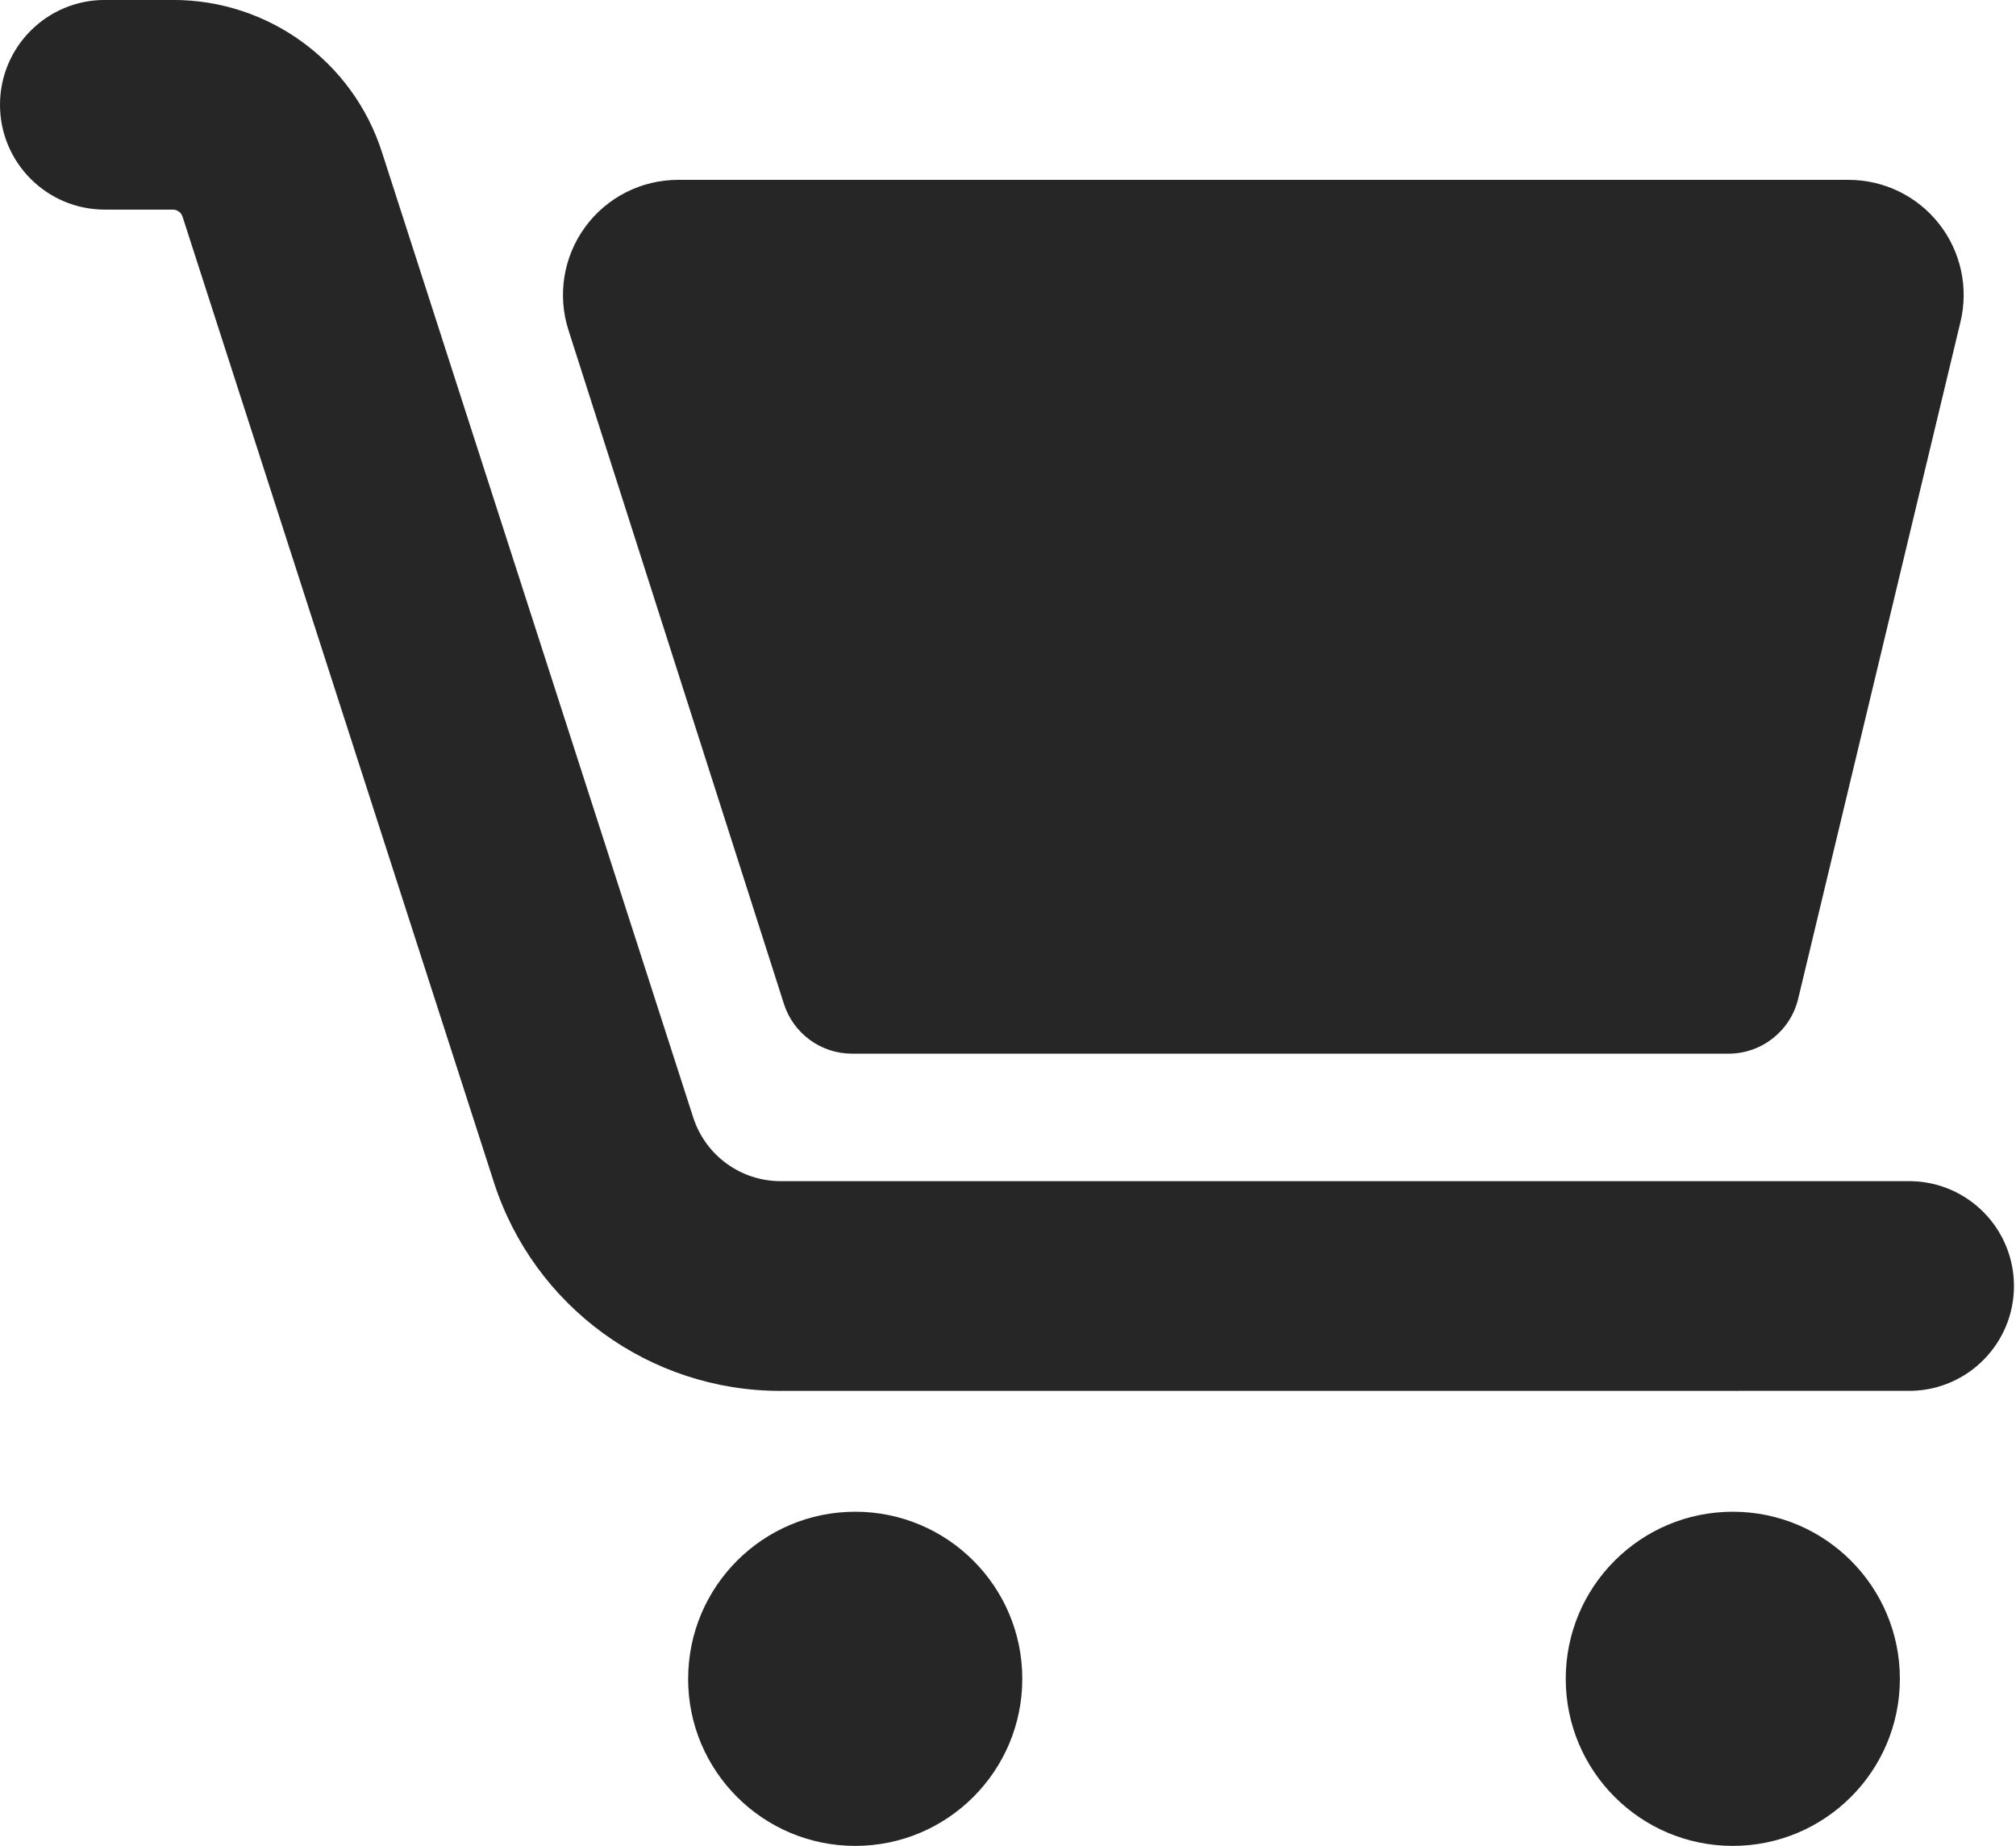
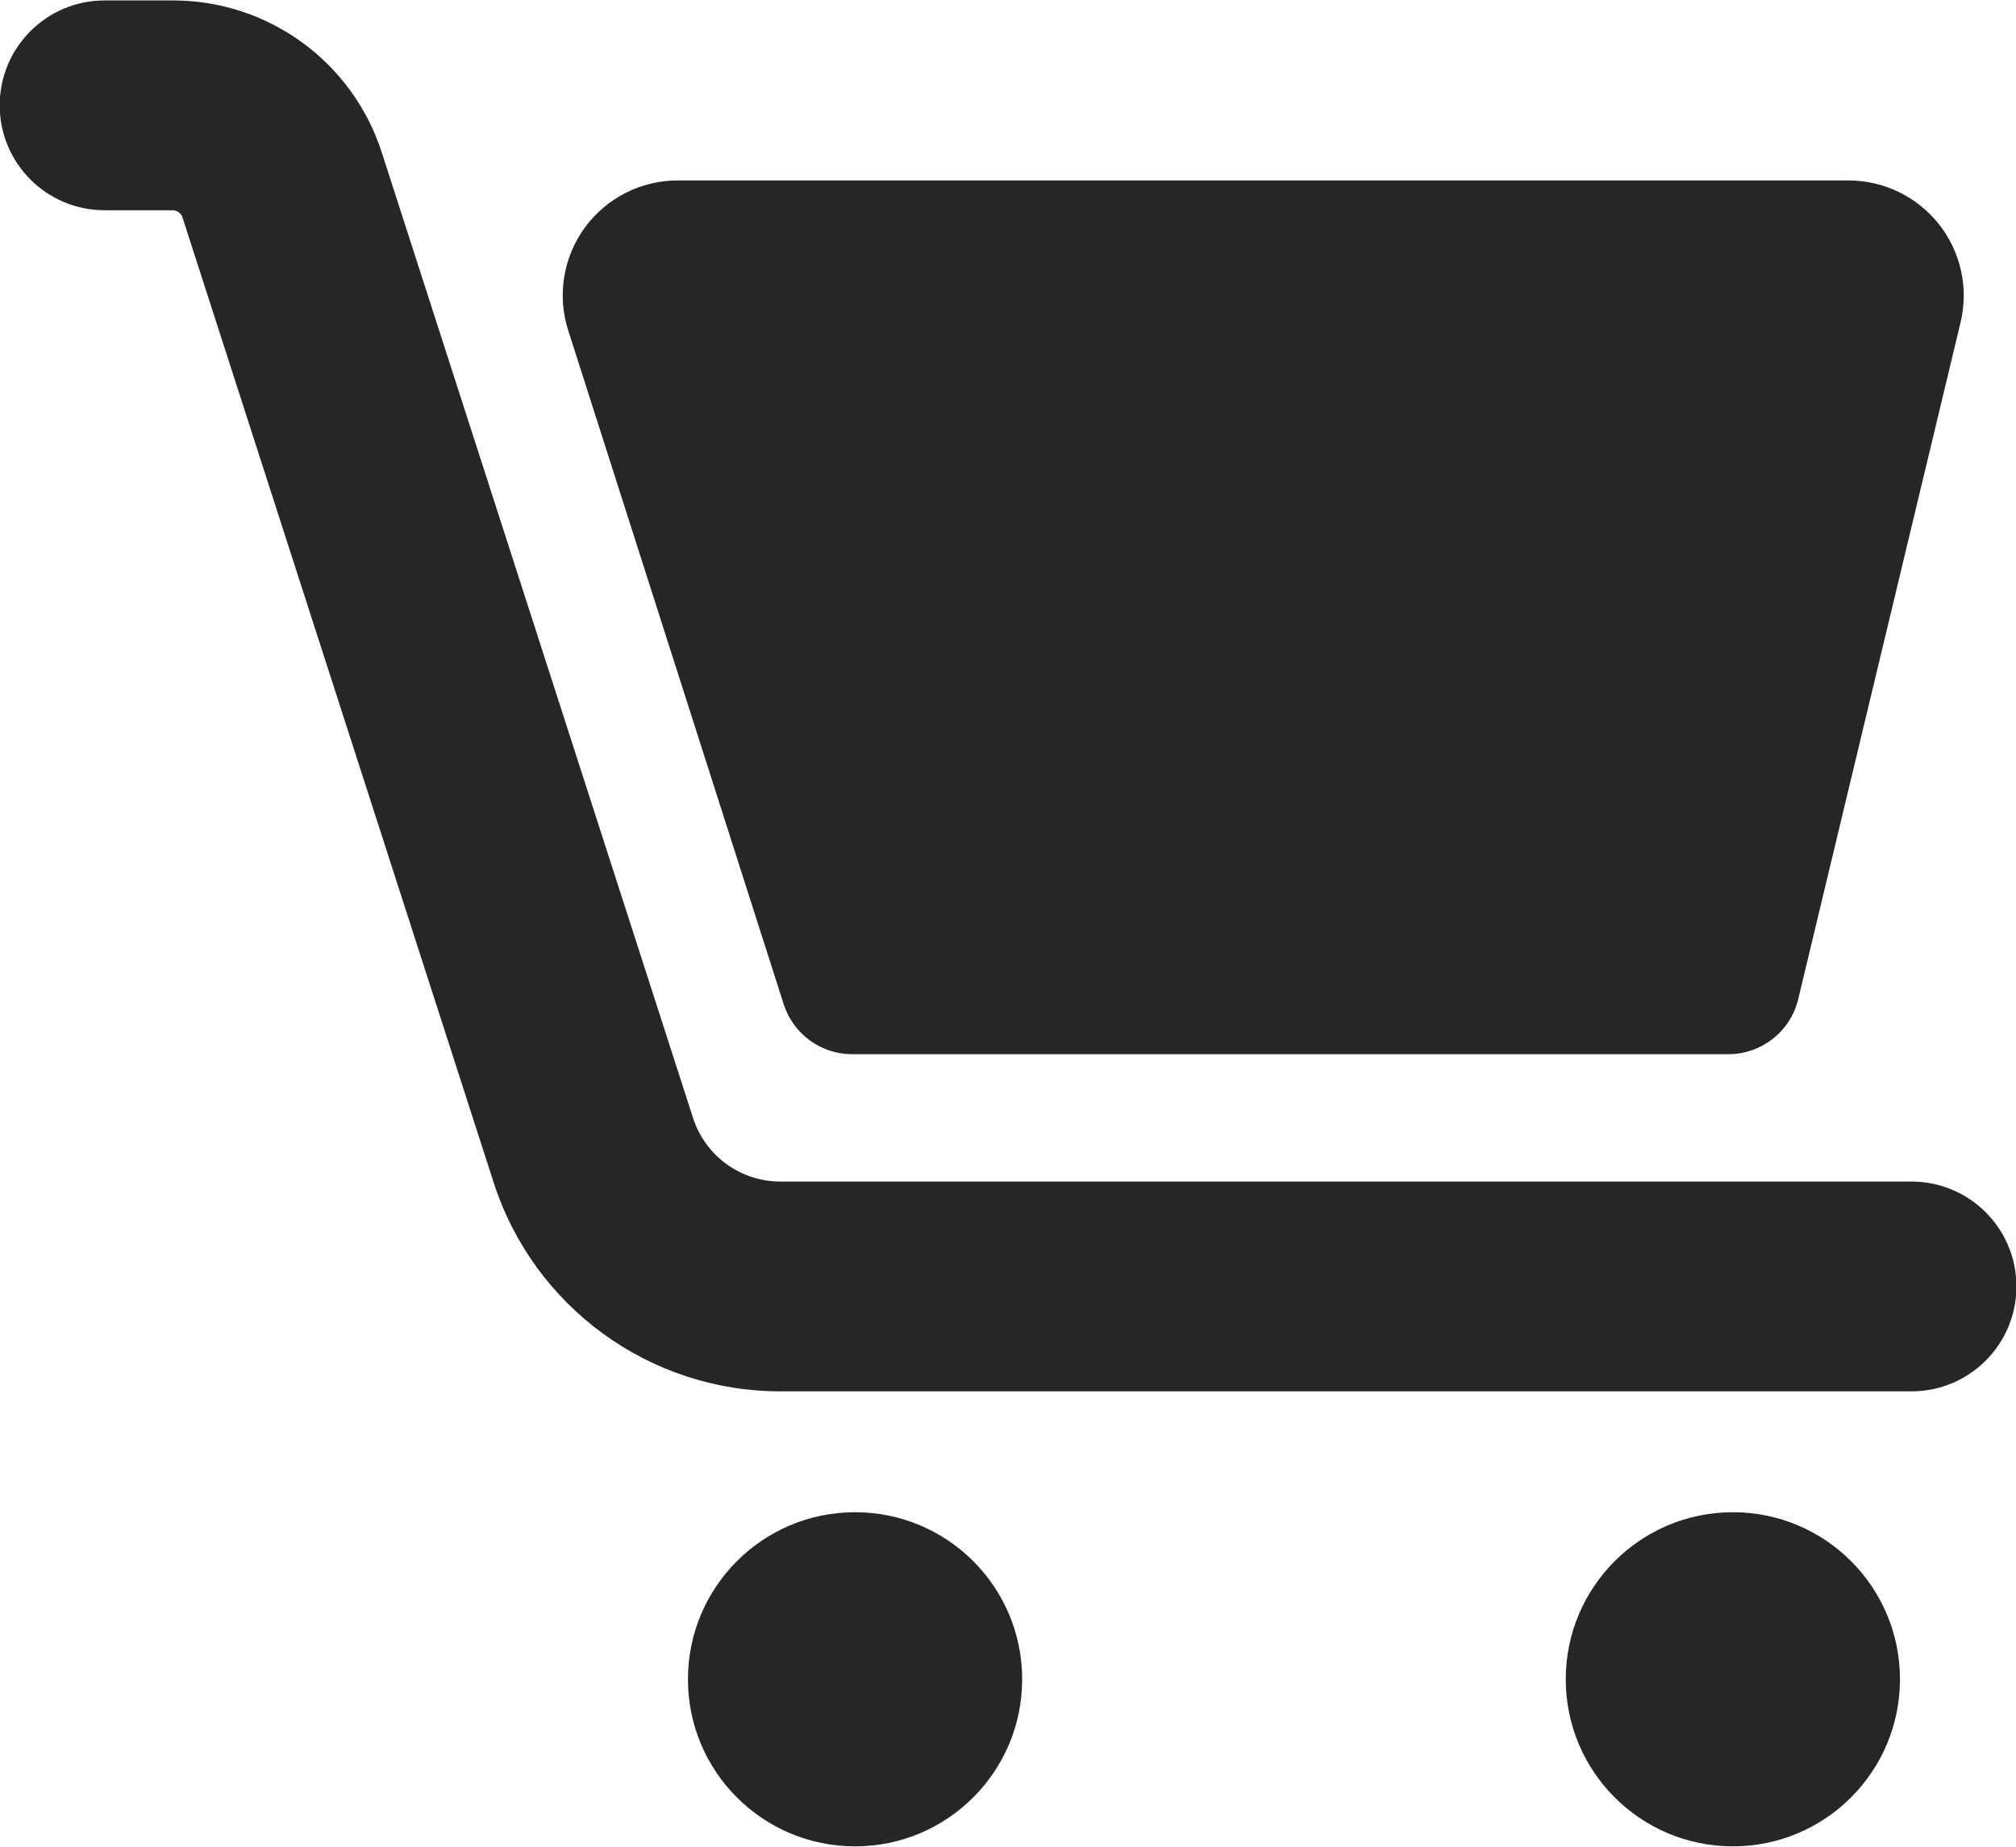
- <svg xmlns="http://www.w3.org/2000/svg" width="46.7" height="42.756" viewBox="0 0 46.7 42.756">
-   <path d="M628.42,1946.71a3.87,3.87,0,1,1,3.87,3.87A3.87,3.87,0,0,1,628.42,1946.71Zm-20.329,0a3.87,3.87,0,1,1,3.87,3.87A3.87,3.87,0,0,1,608.09,1946.71Zm2.146-6.669a6.969,6.969,0,0,1-6.65-4.845l-7.208-22.352a.236.236,0,0,0-.225-.165h-1.576a2.428,2.428,0,0,1,0-4.856h1.576a5.077,5.077,0,0,1,4.846,3.532l7.208,22.352a2.128,2.128,0,0,0,2.029,1.476h26.186a2.429,2.429,0,0,1,0,4.857Zm1.651-7.811a1.657,1.657,0,0,1-1.579-1.154l-4.991-15.607a2.666,2.666,0,0,1,2.538-3.479h27.117a2.666,2.666,0,0,1,2.591,3.289l-3.76,15.68a1.659,1.659,0,0,1-1.613,1.271Z" transform="translate(-592.15 -1907.824)" fill="#262626" />
+ <svg xmlns="http://www.w3.org/2000/svg" width="46.688" height="42.78" viewBox="0 0 46.688 42.78">
+   <defs>
+     <style>
+       .cls-1 {
+         fill: #262626;
+         fill-rule: evenodd;
+       }
+     </style>
+   </defs>
+   <path id="icon" class="cls-1" d="M637.064,1913.01a2.671,2.671,0,0,0-2.092-1.02H607.855a2.662,2.662,0,0,0-2.538,3.48l4.991,15.61a1.664,1.664,0,0,0,1.579,1.15h20.3a1.663,1.663,0,0,0,1.612-1.27l3.761-15.68A2.666,2.666,0,0,0,637.064,1913.01Zm-0.641,22.17H610.236a2.123,2.123,0,0,1-2.029-1.47L601,1911.35a5.077,5.077,0,0,0-4.845-3.53h-1.576a2.43,2.43,0,0,0,0,4.86h1.576a0.243,0.243,0,0,1,.225.16l7.208,22.36a6.974,6.974,0,0,0,6.65,4.84h26.187A2.43,2.43,0,0,0,636.423,1935.18Zm-24.466,7.66a3.87,3.87,0,1,0,3.871,3.87A3.869,3.869,0,0,0,611.957,1942.84Zm20.329,0a3.87,3.87,0,1,0,3.871,3.87A3.869,3.869,0,0,0,632.286,1942.84Z" transform="translate(-592.156 -1907.81)" />
</svg>
